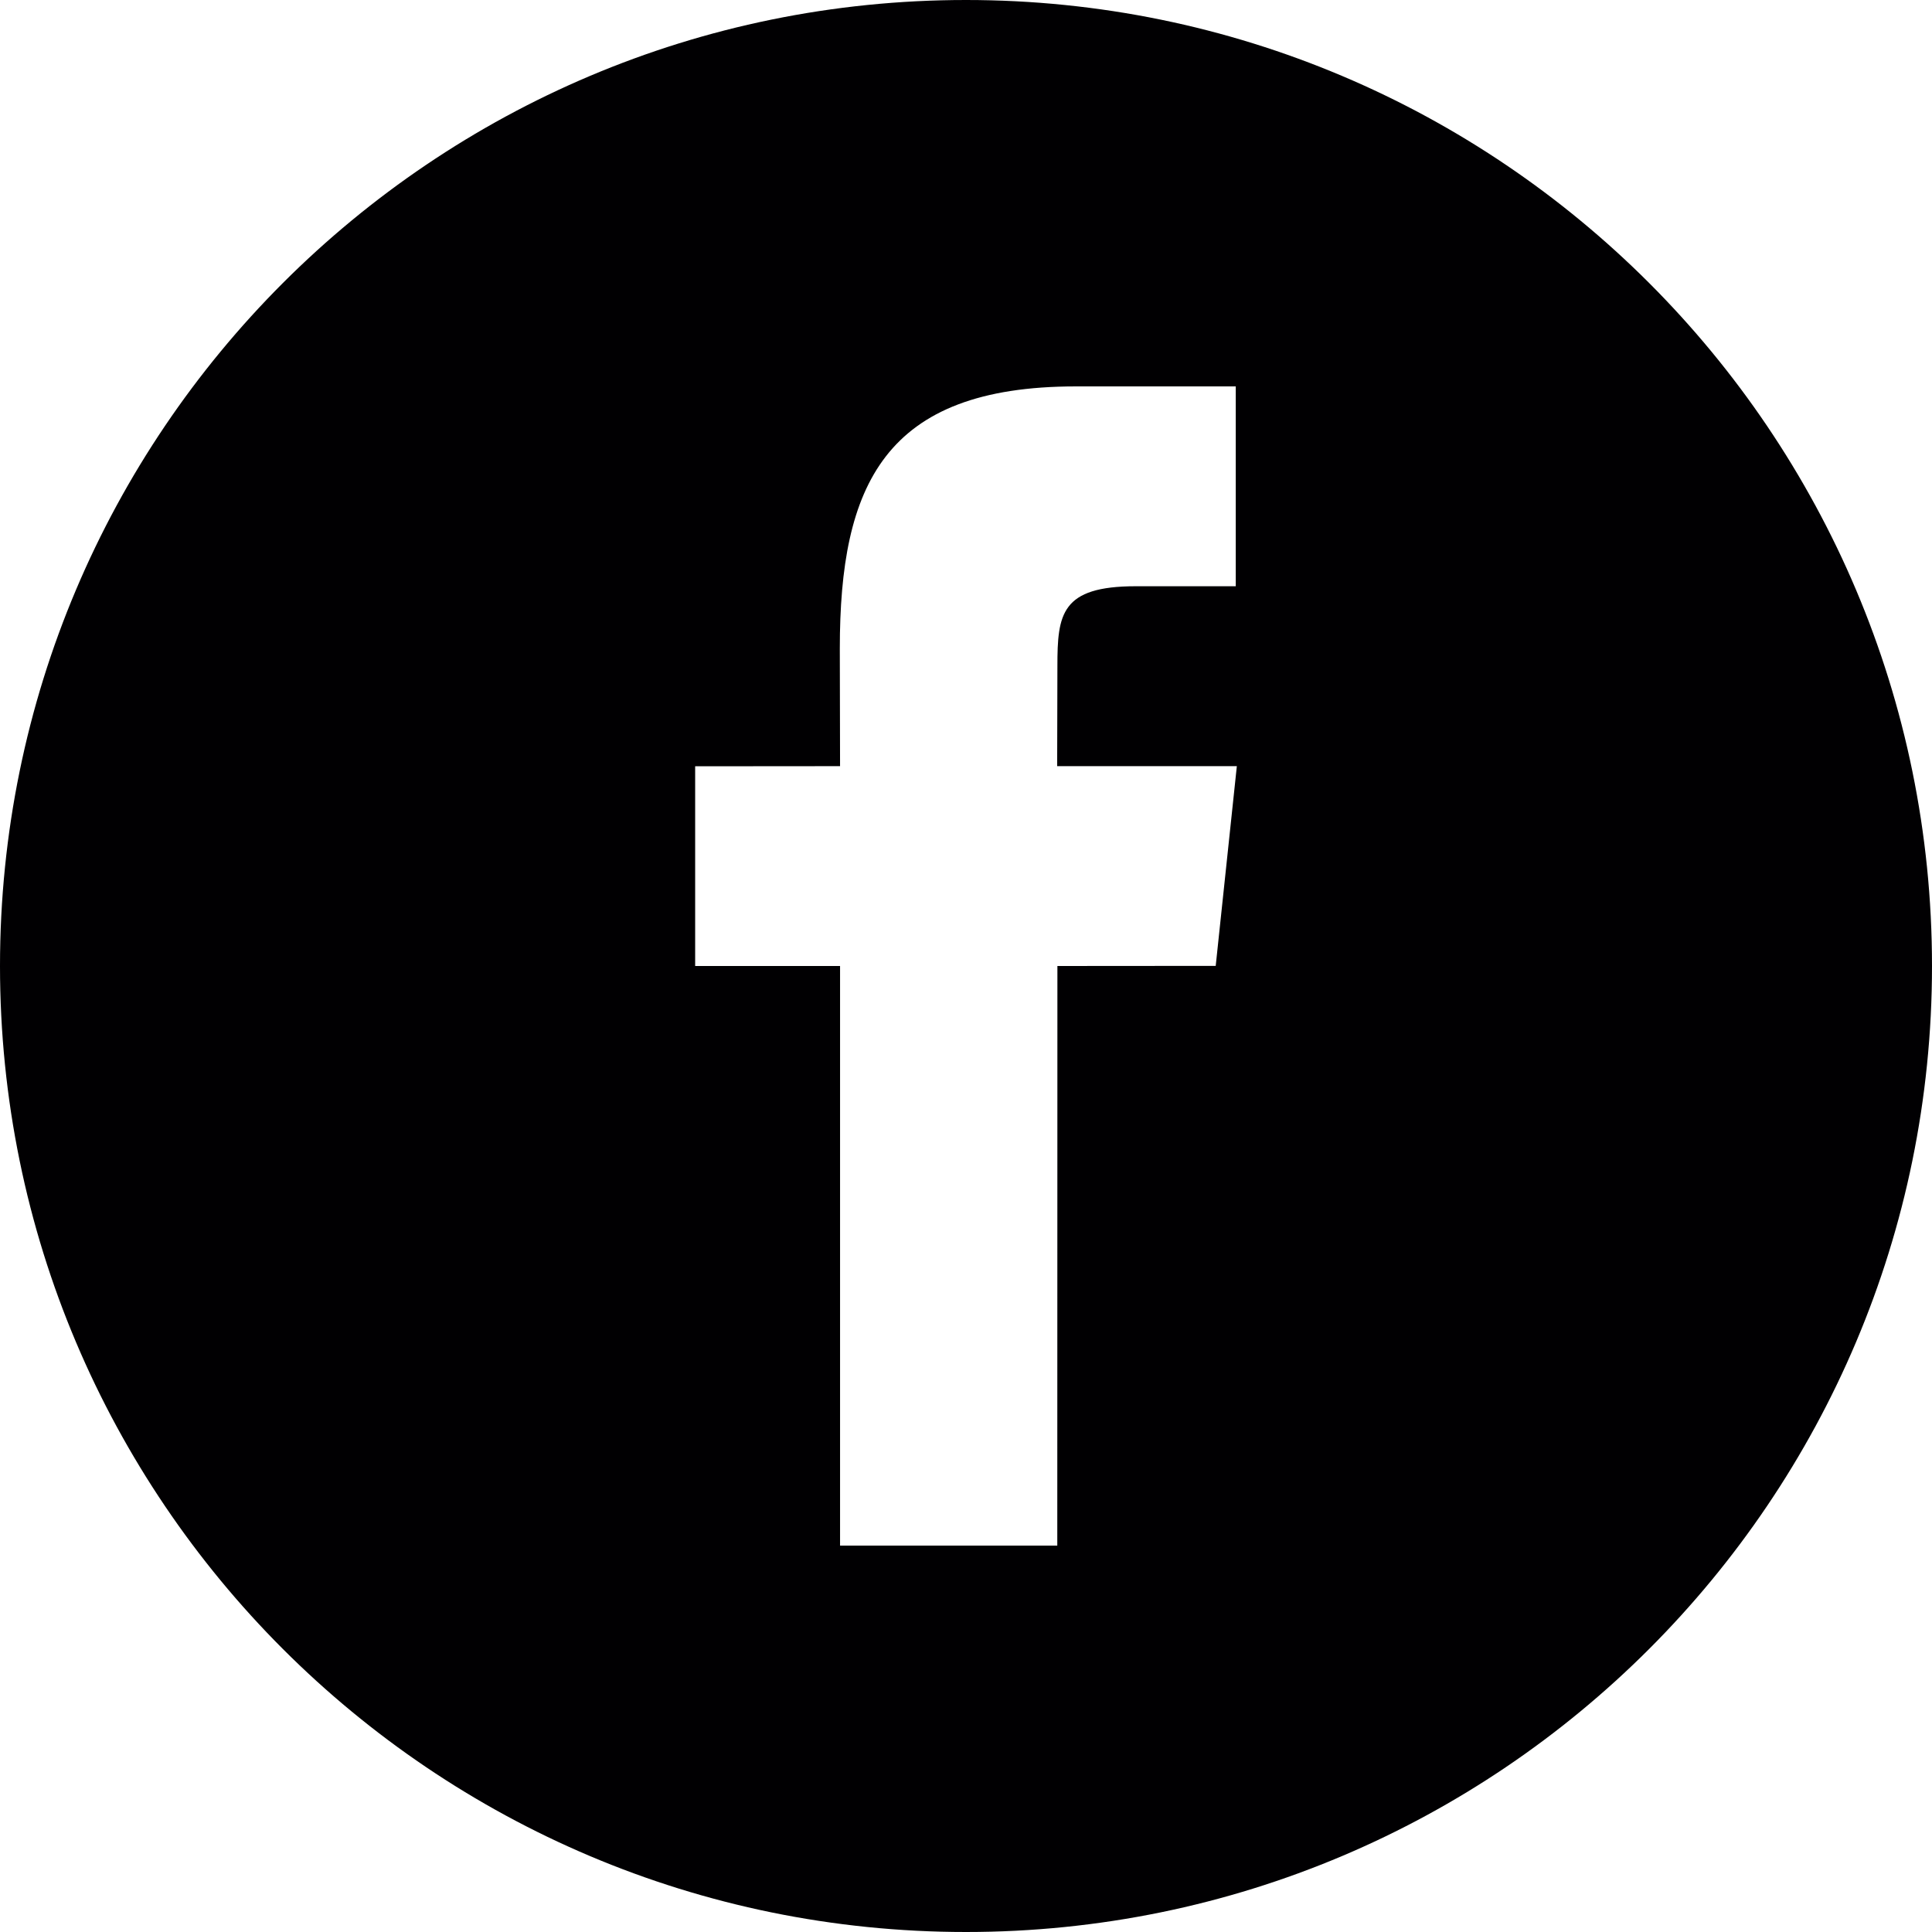
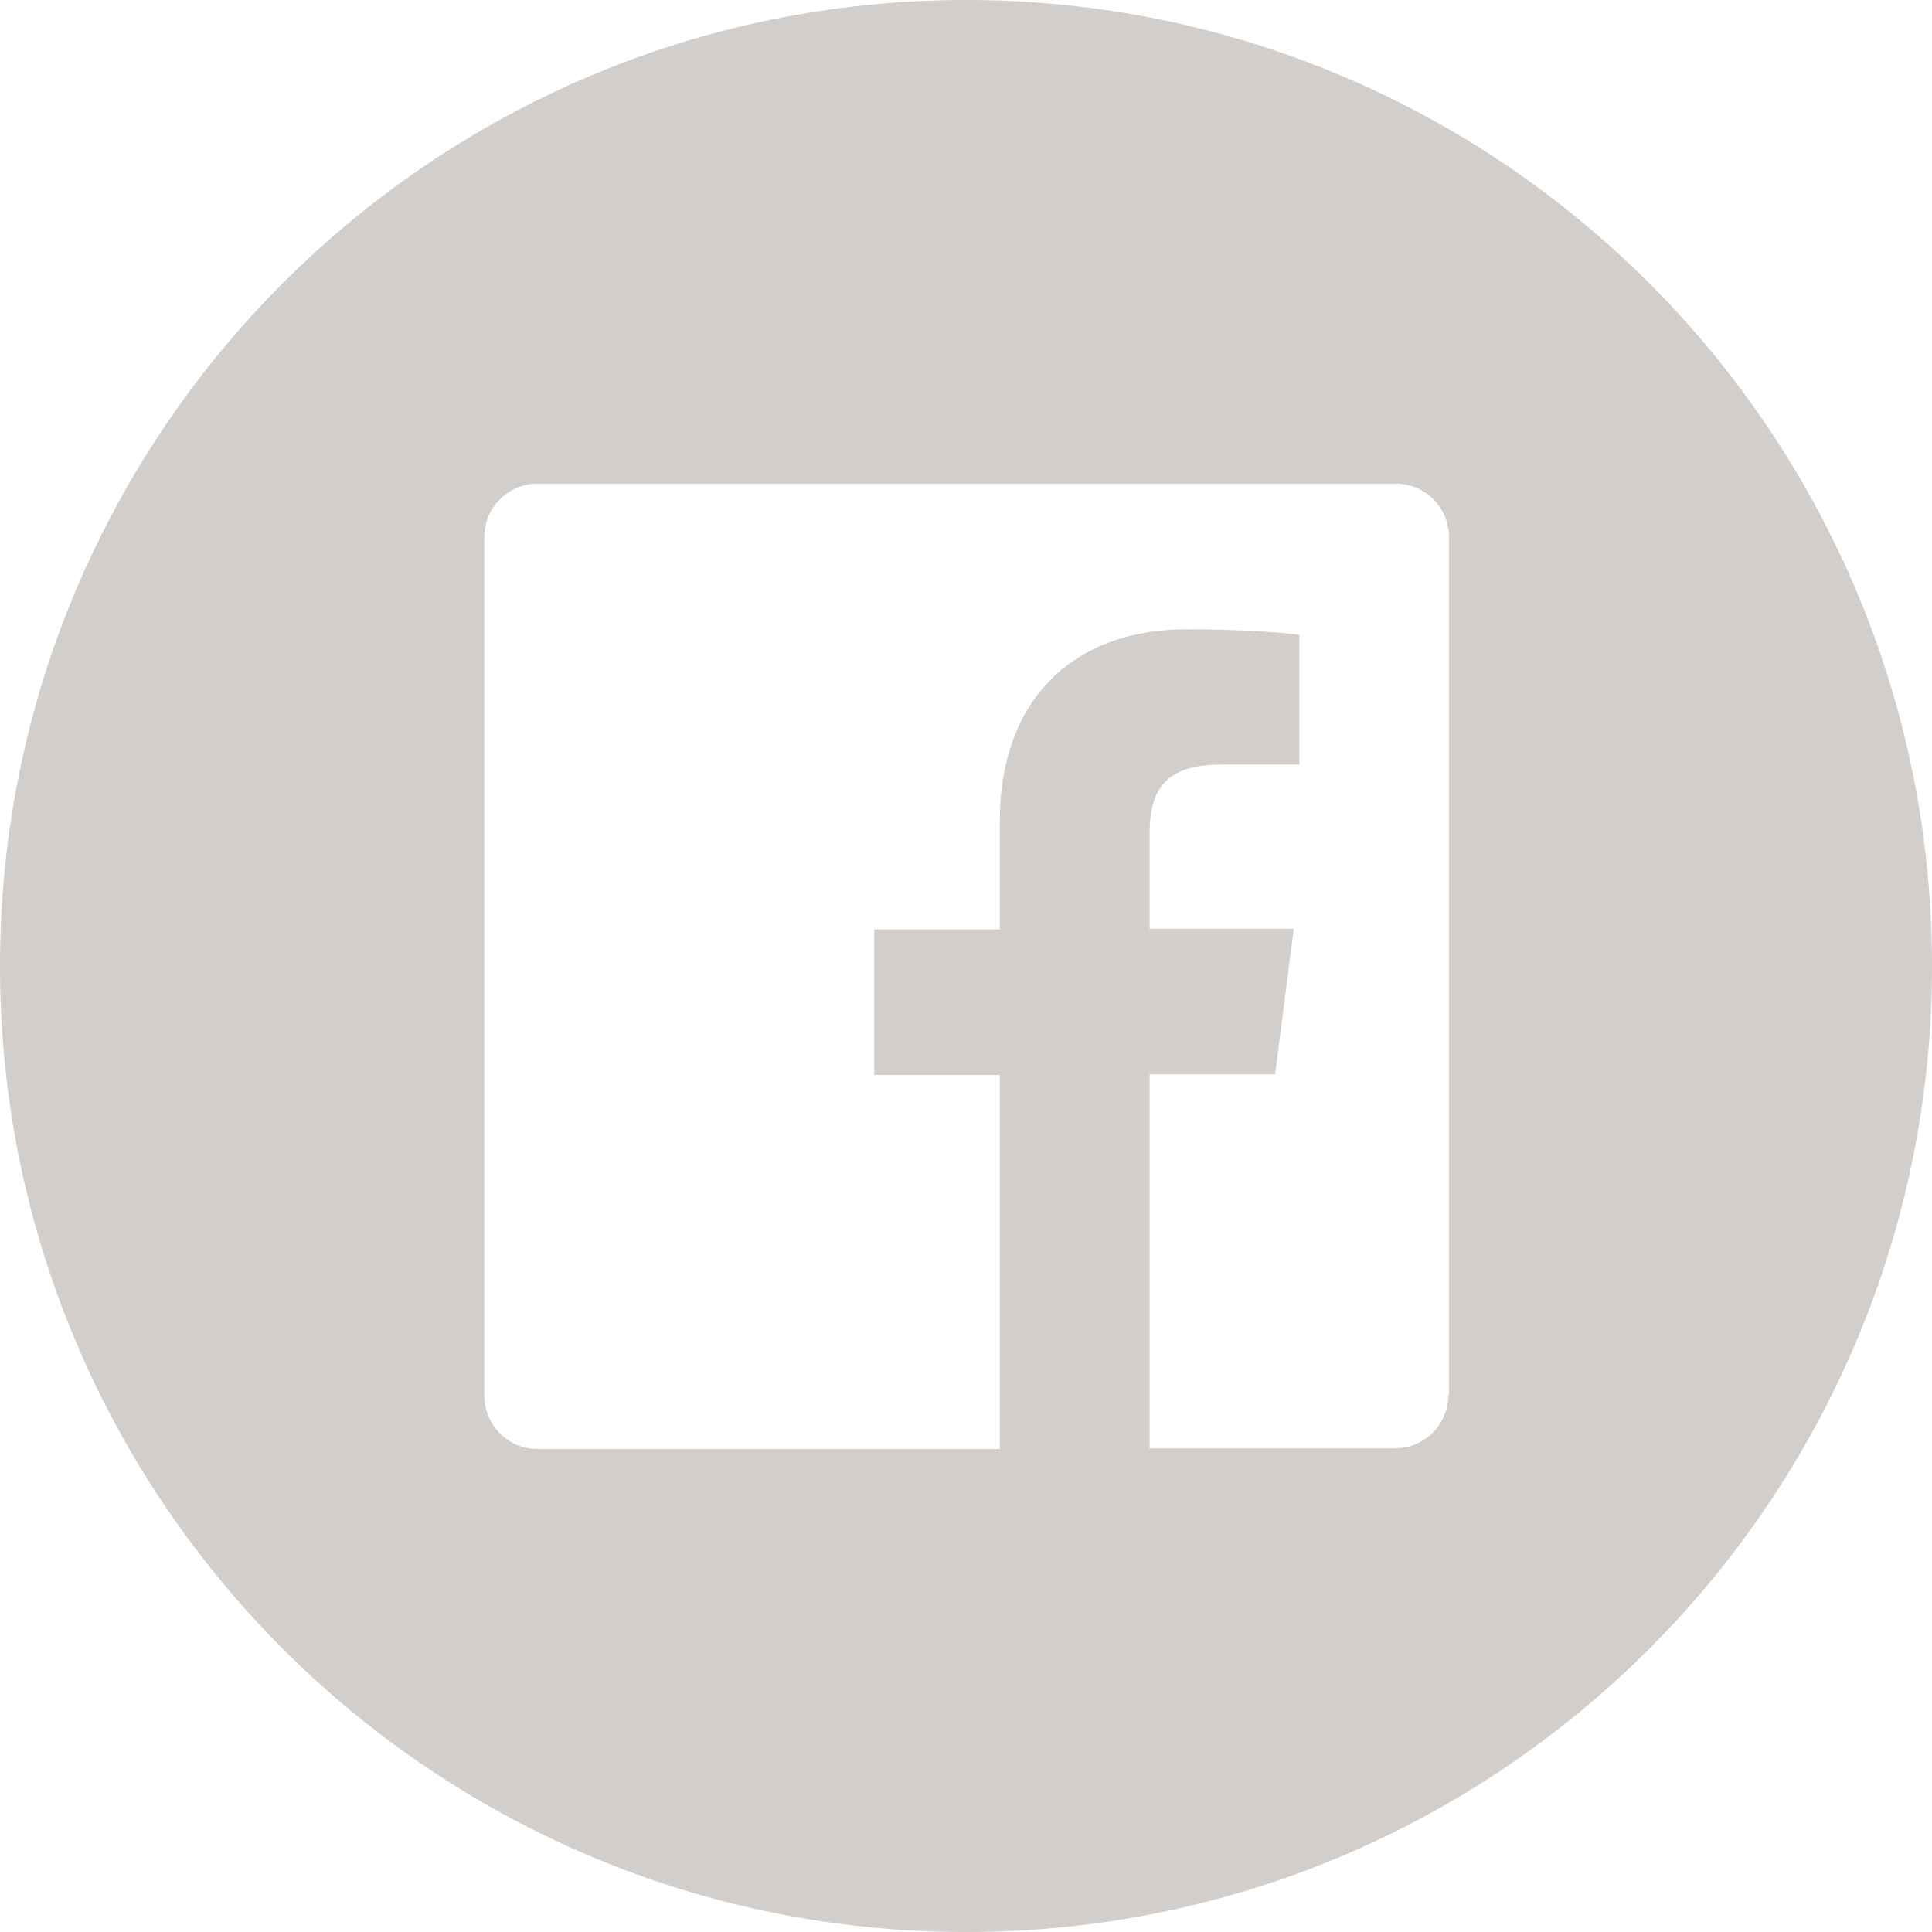
- <svg xmlns="http://www.w3.org/2000/svg" version="1.1" id="Capa_1" x="0px" y="0px" viewBox="0 0 486.392 486.392" style="enable-background:new 0 0 486.392 486.392;" xml:space="preserve">
-   <g>
-     <g>
-       <g>
-         <path style="fill:#010002;" d="M243.196,0C108.891,0,0,108.891,0,243.196s108.891,243.196,243.196,243.196     s243.196-108.891,243.196-243.196C486.392,108.861,377.501,0,243.196,0z M306.062,243.165l-39.854,0.03l-0.03,145.917h-54.689     V243.196H175.01v-50.281l36.479-0.03l-0.061-29.609c0-41.039,11.126-65.997,59.431-65.997h40.249v50.311h-25.171     c-18.817,0-19.729,7.022-19.729,20.124l-0.061,25.171h45.234L306.062,243.165z" />
-       </g>
-     </g>
-     <g>
- 	</g>
-     <g>
- 	</g>
-     <g>
- 	</g>
-     <g>
- 	</g>
-     <g>
- 	</g>
-     <g>
- 	</g>
-     <g>
- 	</g>
-     <g>
- 	</g>
-     <g>
- 	</g>
-     <g>
- 	</g>
-     <g>
- 	</g>
-     <g>
- 	</g>
-     <g>
- 	</g>
-     <g>
- 	</g>
-     <g>
- 	</g>
-   </g>
-   <g>
- </g>
-   <g>
- </g>
-   <g>
- </g>
-   <g>
- </g>
-   <g>
- </g>
-   <g>
- </g>
-   <g>
- </g>
-   <g>
- </g>
-   <g>
- </g>
-   <g>
- </g>
-   <g>
- </g>
-   <g>
- </g>
-   <g>
- </g>
-   <g>
- </g>
-   <g>
- </g>
+ <svg xmlns="http://www.w3.org/2000/svg" class="icon" x="0px" y="0px" viewBox="0 0 28 28" enable-background="new 0 0 28 28" xml:space="preserve">
+   <path id="Facebook" fill="#D1CECC" d="M14,0C6.27,0,0,6.27,0,14s6.27,14,14,14s14-6.27,14-14S21.73,0,14,0z M20.99,20.22  c0,0.43-0.35,0.77-0.77,0.77h-3.56v-5.42h1.82l0.27-2.11h-2.09v-1.35c0-0.61,0.17-1.03,1.05-1.03l1.12,0V9.2  c-0.19-0.03-0.86-0.08-1.63-0.08c-1.61,0-2.71,0.98-2.71,2.79v1.56h-1.82v2.11h1.82v5.42h-6.7c-0.43,0-0.77-0.35-0.77-0.77V7.78  c0-0.43,0.35-0.77,0.77-0.77h12.44c0.43,0,0.77,0.35,0.77,0.77V20.22z" />
</svg>
